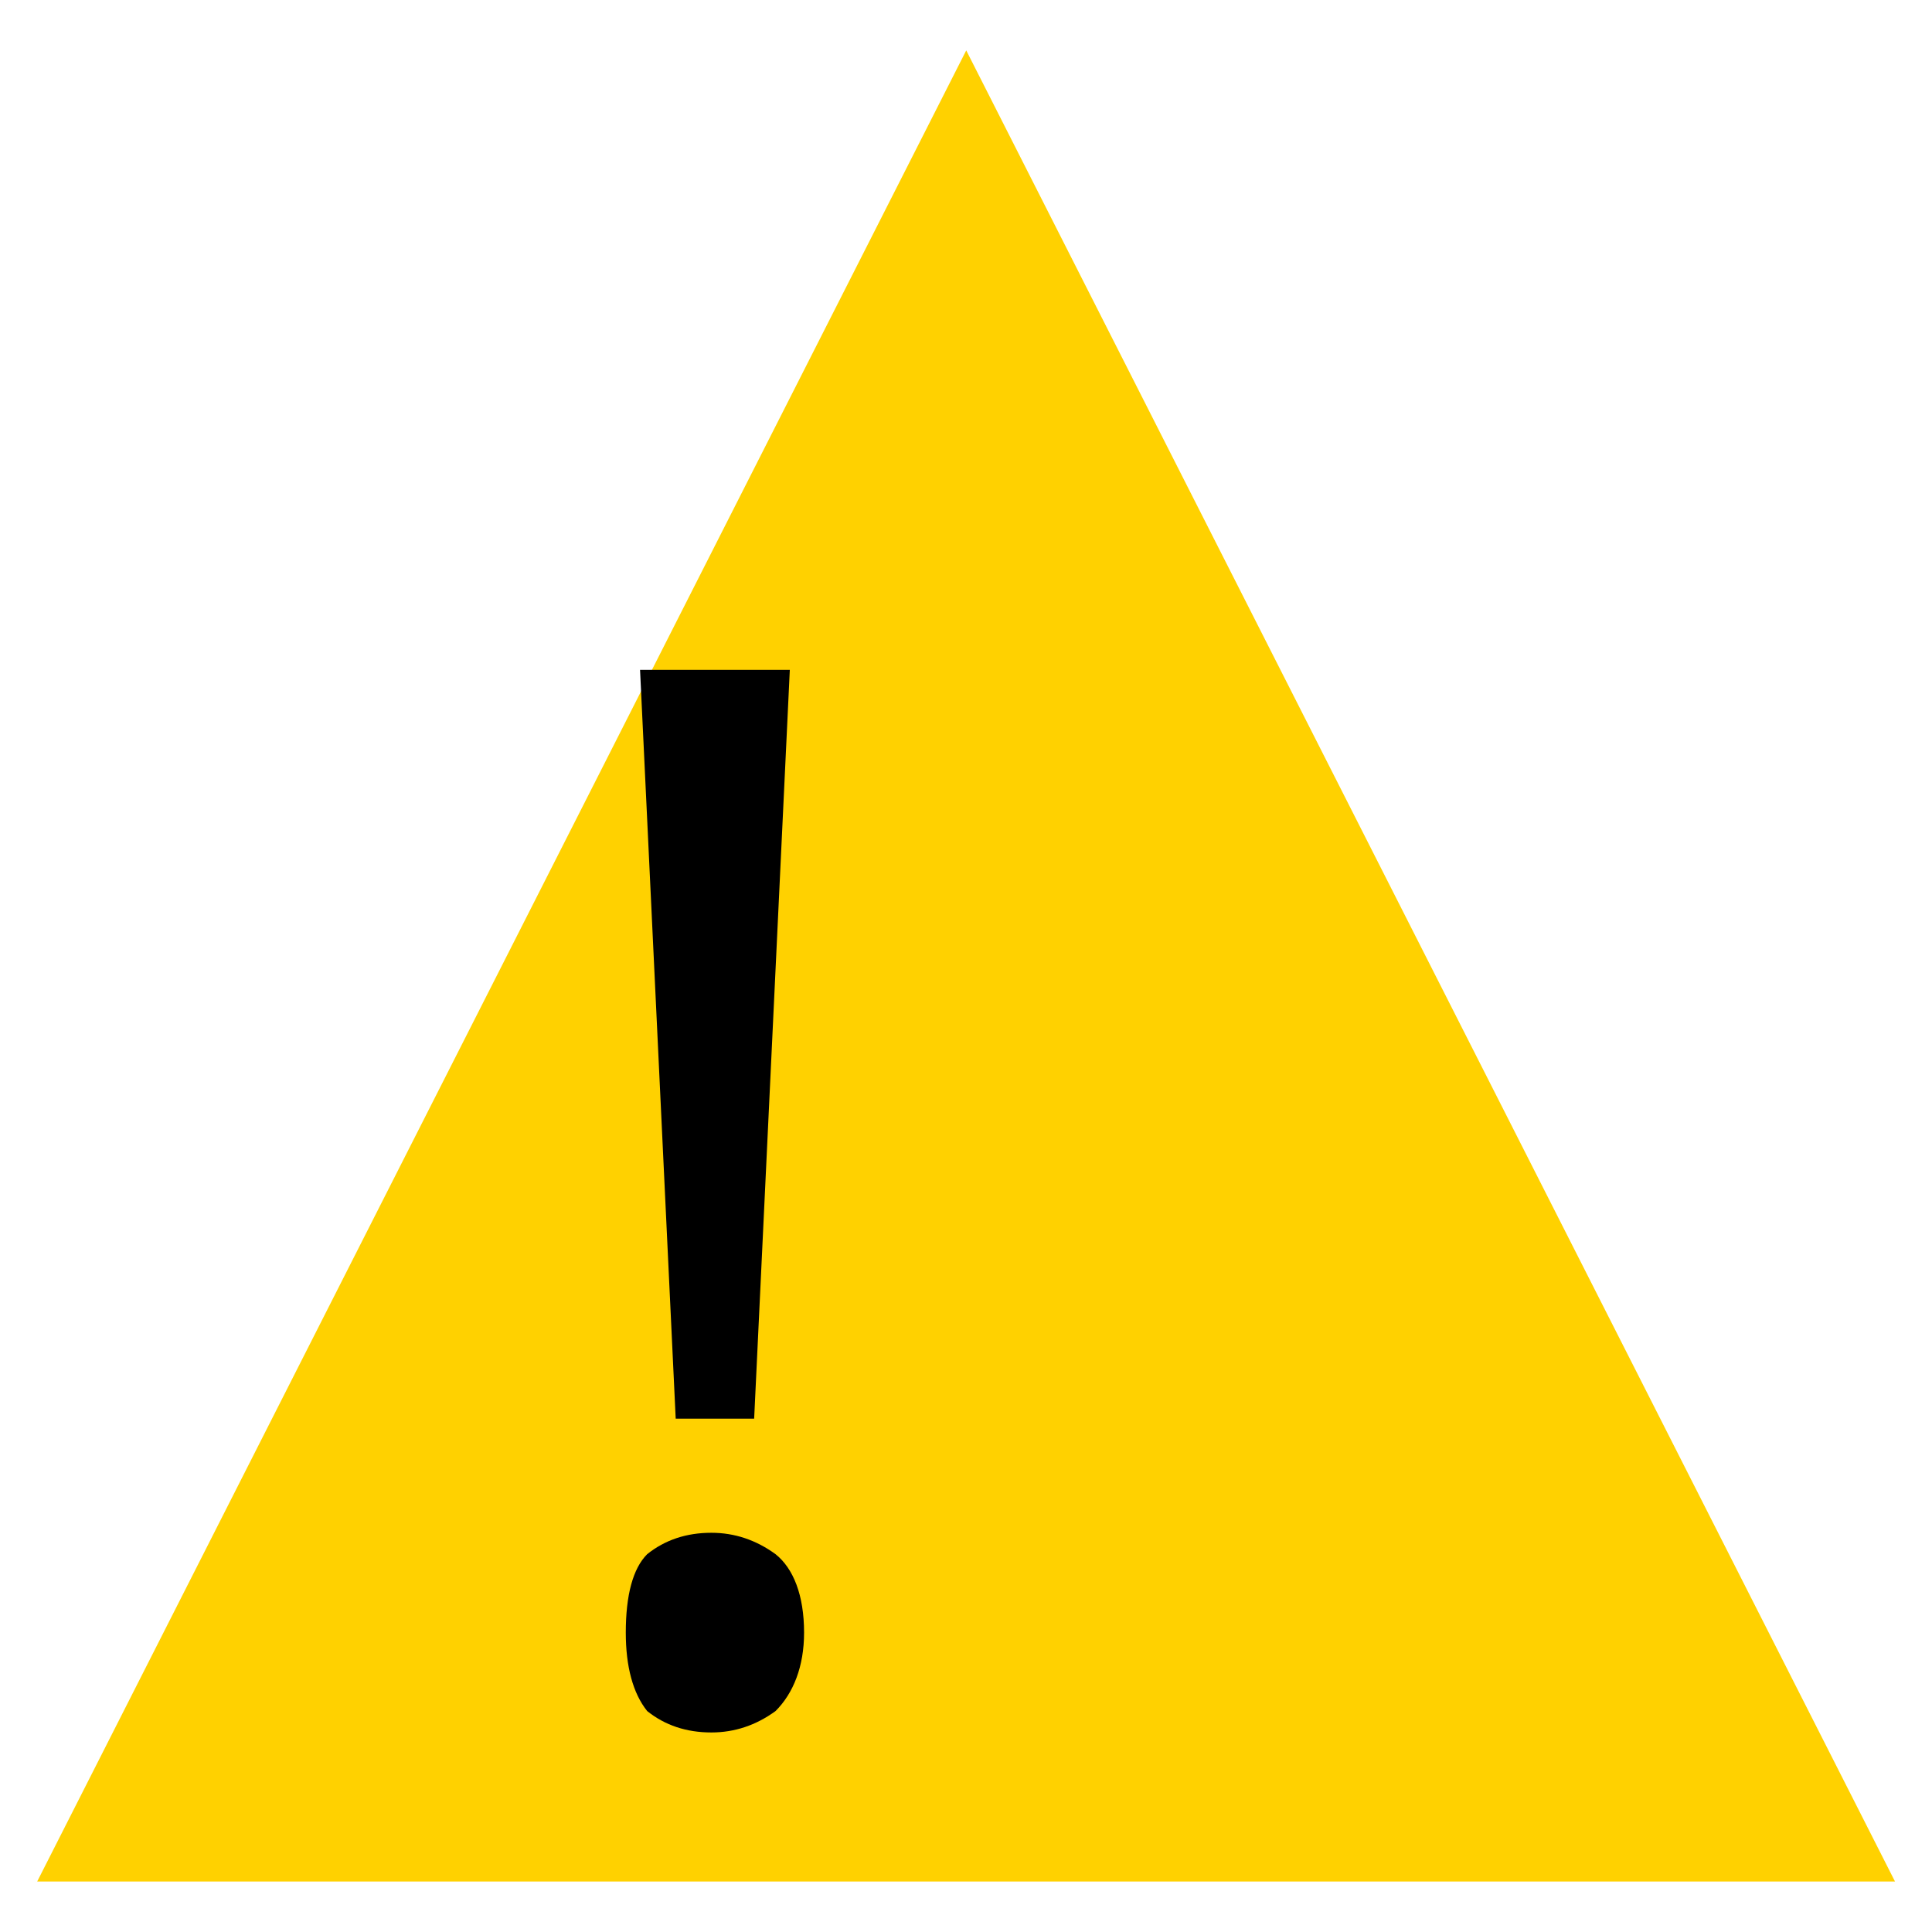
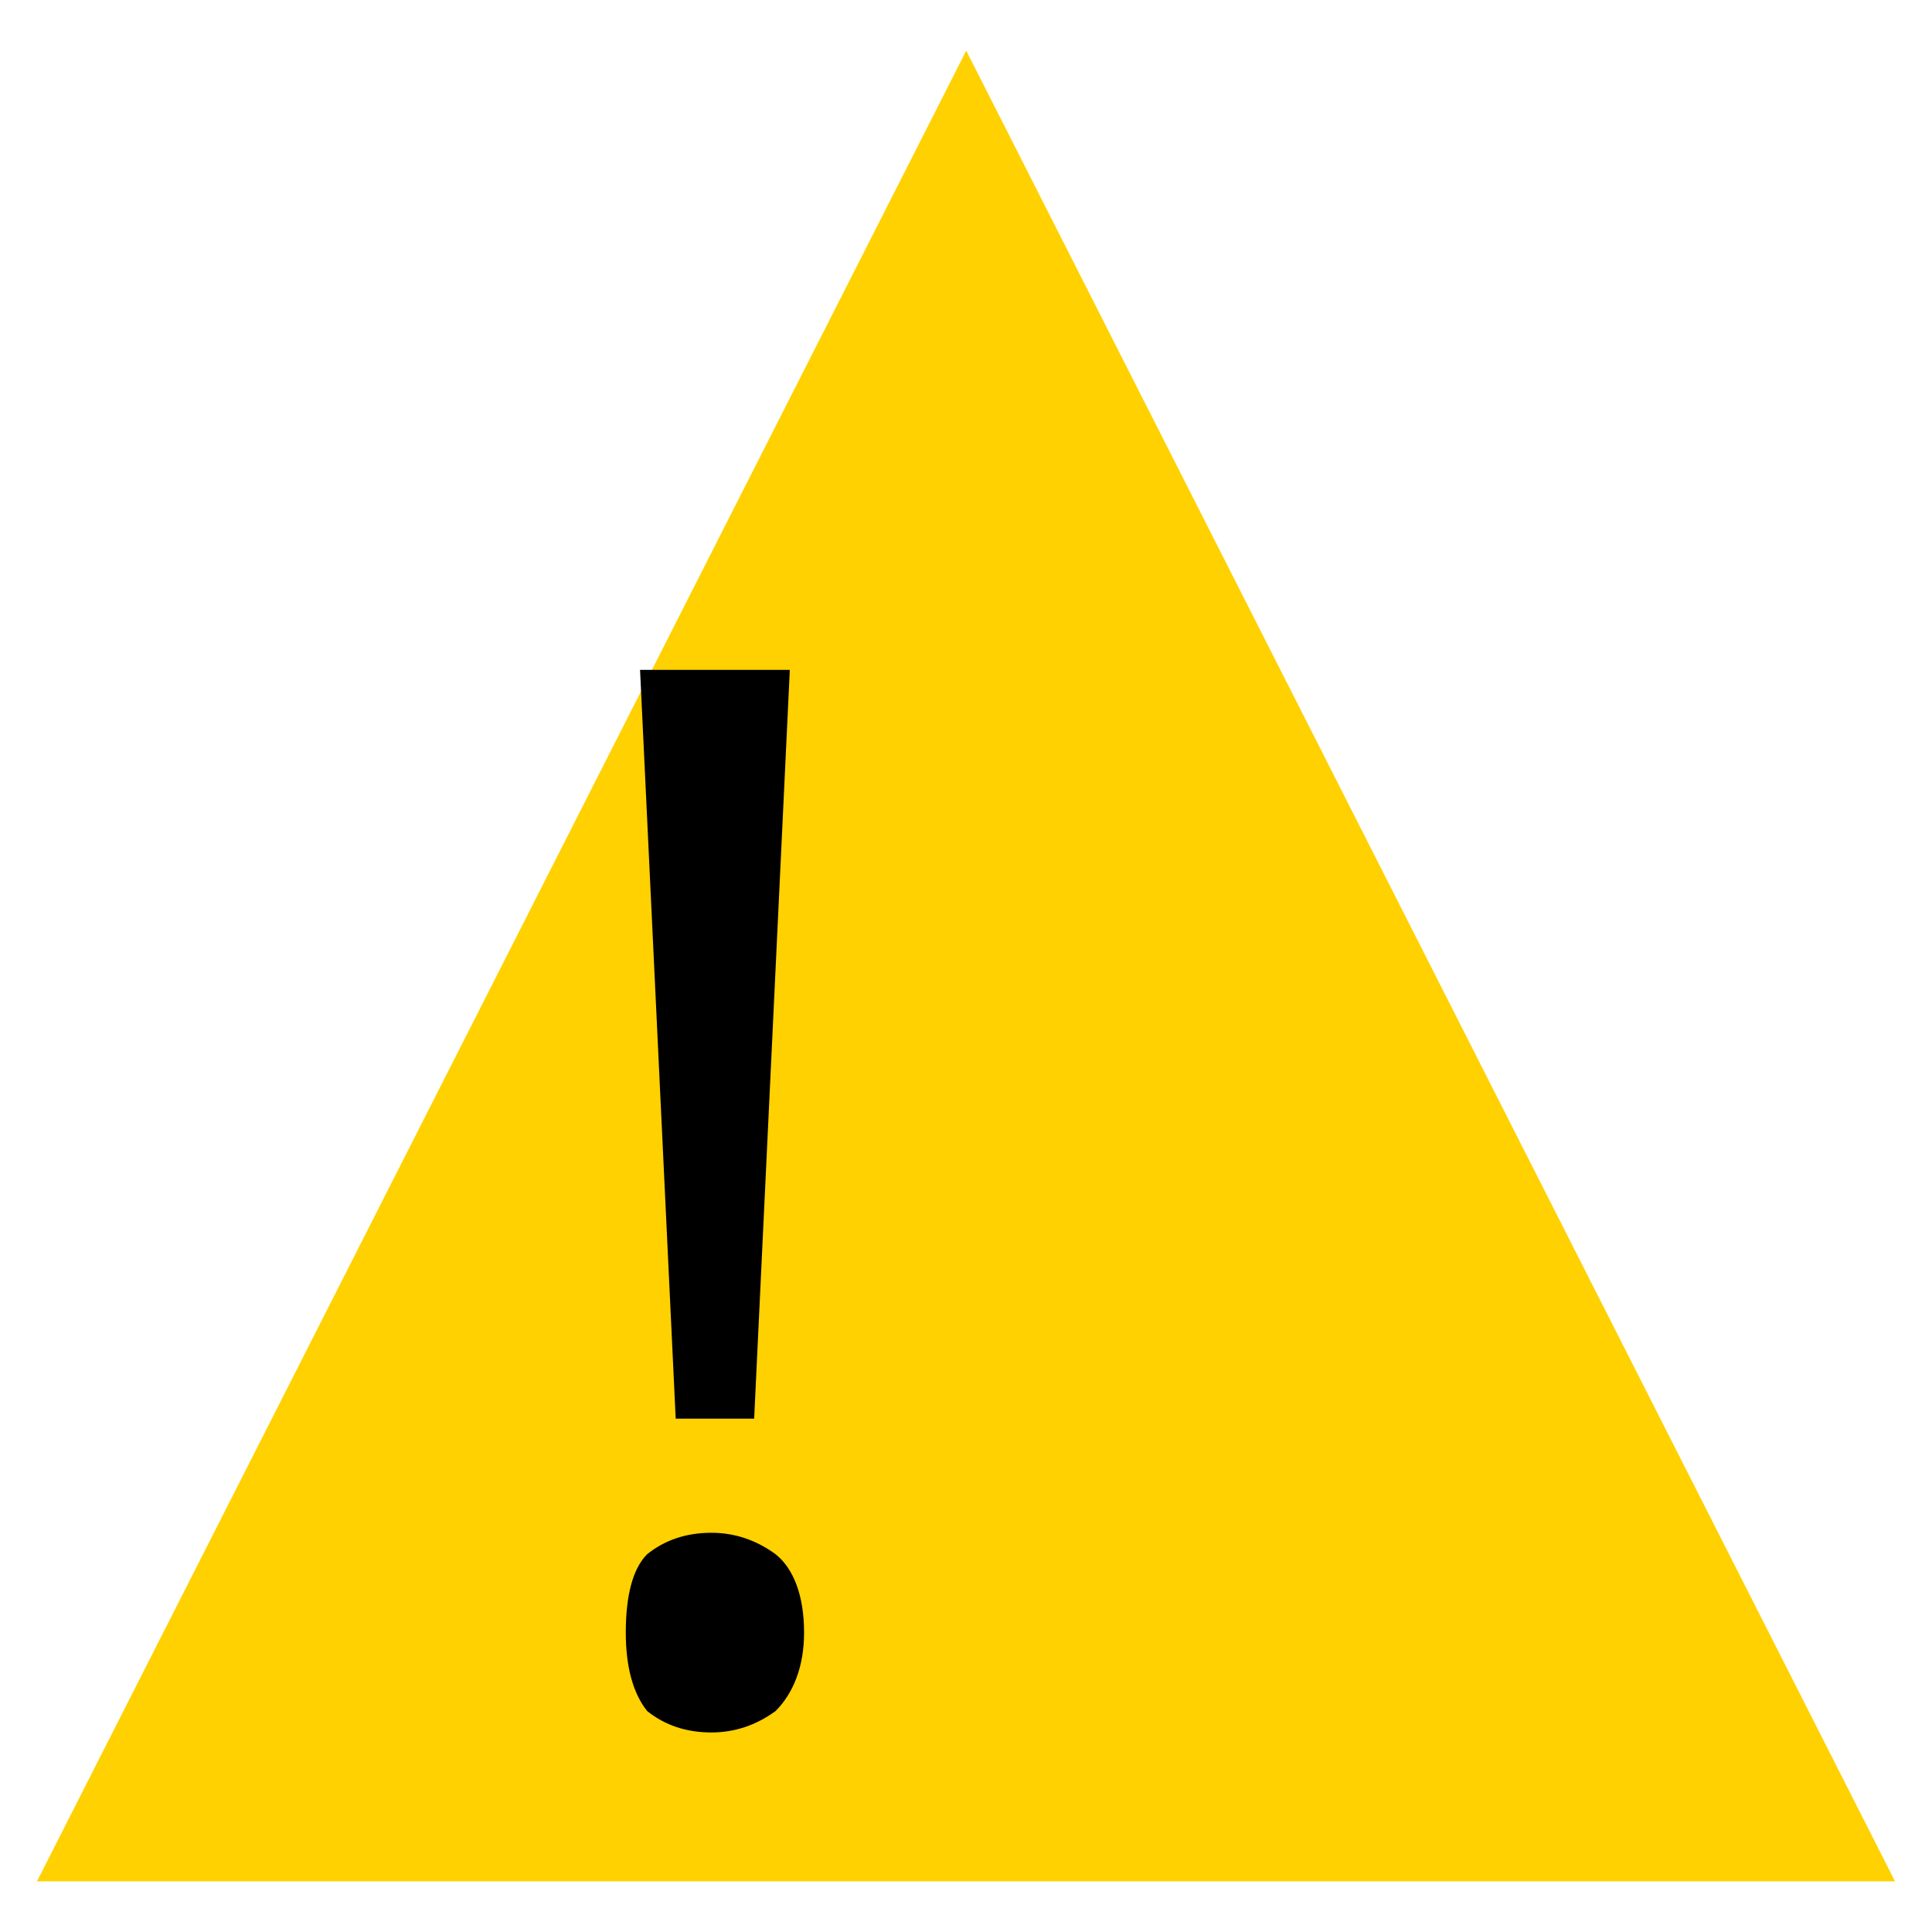
- <svg xmlns="http://www.w3.org/2000/svg" id="svg8" version="1.1" viewBox="0 0 4.233 4.233" height="16" width="16">
-   <defs id="defs2" />
-   <g transform="translate(0,-292.7667)" id="layer1">
-     <text id="text1645" y="295.094" x="2.116" style="font-style:normal;font-variant:normal;font-weight:normal;font-stretch:normal;font-size:14.111px;line-height:1.25;font-family:'Fira Code';-inkscape-font-specification:'Fira Code';letter-spacing:0px;word-spacing:0px;fill:#000000;fill-opacity:1;stroke:none;stroke-width:0.265;" xml:space="preserve">
-       <tspan style="stroke-width:0.265;-inkscape-font-specification:'Fira Code';font-family:'Fira Code';font-weight:normal;font-style:normal;font-stretch:normal;font-variant:normal;" y="307.841" x="2.116" id="tspan1643" />
-     </text>
-     <text id="text1649" y="293.891" x="2.282" style="font-style:normal;font-variant:normal;font-weight:normal;font-stretch:normal;font-size:14.111px;line-height:1.25;font-family:'Fira Code';-inkscape-font-specification:'Fira Code';letter-spacing:0px;word-spacing:0px;fill:#000000;fill-opacity:1;stroke:none;stroke-width:0.265;" xml:space="preserve">
-       <tspan style="stroke-width:0.265;-inkscape-font-specification:'Fira Code';font-family:'Fira Code';font-weight:normal;font-style:normal;font-stretch:normal;font-variant:normal;" y="306.638" x="2.282" id="tspan1647" />
-     </text>
-     <text id="text1653" y="295.115" x="2.348" style="font-style:normal;font-variant:normal;font-weight:normal;font-stretch:normal;font-size:14.111px;line-height:1.25;font-family:VinaAvant;-inkscape-font-specification:VinaAvant;letter-spacing:0px;word-spacing:0px;fill:#000000;fill-opacity:1;stroke:none;stroke-width:0.265" xml:space="preserve">
-       <tspan style="font-style:normal;font-variant:normal;font-weight:normal;font-stretch:normal;font-family:fira;-inkscape-font-specification:fira;stroke-width:0.265" y="307.862" x="2.348" id="tspan1651" />
-     </text>
-     <path transform="matrix(0.6151523,0,0,0.7000416,0.04148893,89.08661)" d="m 6.682,296.843 -6.617,0 3.309,-5.731 z" id="path1745" style="fill:#ffd100;fill-opacity:1;fill-rule:nonzero;stroke:none;stroke-width:5;stroke-linecap:butt;stroke-linejoin:miter;stroke-miterlimit:4;stroke-dasharray:none;stroke-dashoffset:17.034;stroke-opacity:1;paint-order:markers stroke fill" />
-     <text id="text1749" y="296.519" x="1.138" style="font-style:normal;font-variant:normal;font-weight:normal;font-stretch:normal;font-size:3.188px;line-height:1.25;font-family:VinaAvant;-inkscape-font-specification:VinaAvant;letter-spacing:0px;word-spacing:0px;fill:#000000;fill-opacity:1;stroke:none;stroke-width:0.171" xml:space="preserve">
-       <tspan style="font-style:normal;font-variant:normal;font-weight:normal;font-stretch:normal;font-family:'Fira Code';-inkscape-font-specification:'Fira Code';stroke-width:0.171" y="296.519" x="1.138" id="tspan1747">!</tspan>
-     </text>
-   </g>
+ <svg xmlns="http://www.w3.org/2000/svg" viewBox="0 0 4.233 4.233" height="16" width="16">
+   <path d="M4.152 4.122H.081L2.117.111z" fill="#ffd100" paint-order="markers stroke fill" />
+   <text y="296.519" x="1.137" style="line-height:1.25;-inkscape-font-specification:VinaAvant" font-size="3.188" font-family="VinaAvant" letter-spacing="0" word-spacing="0" stroke-width=".171" transform="translate(0 -292.7667)">
+     <tspan style="-inkscape-font-specification:'Fira Code'" y="296.519" x="1.137" font-family="Fira Code">!</tspan>
+   </text>
</svg>
